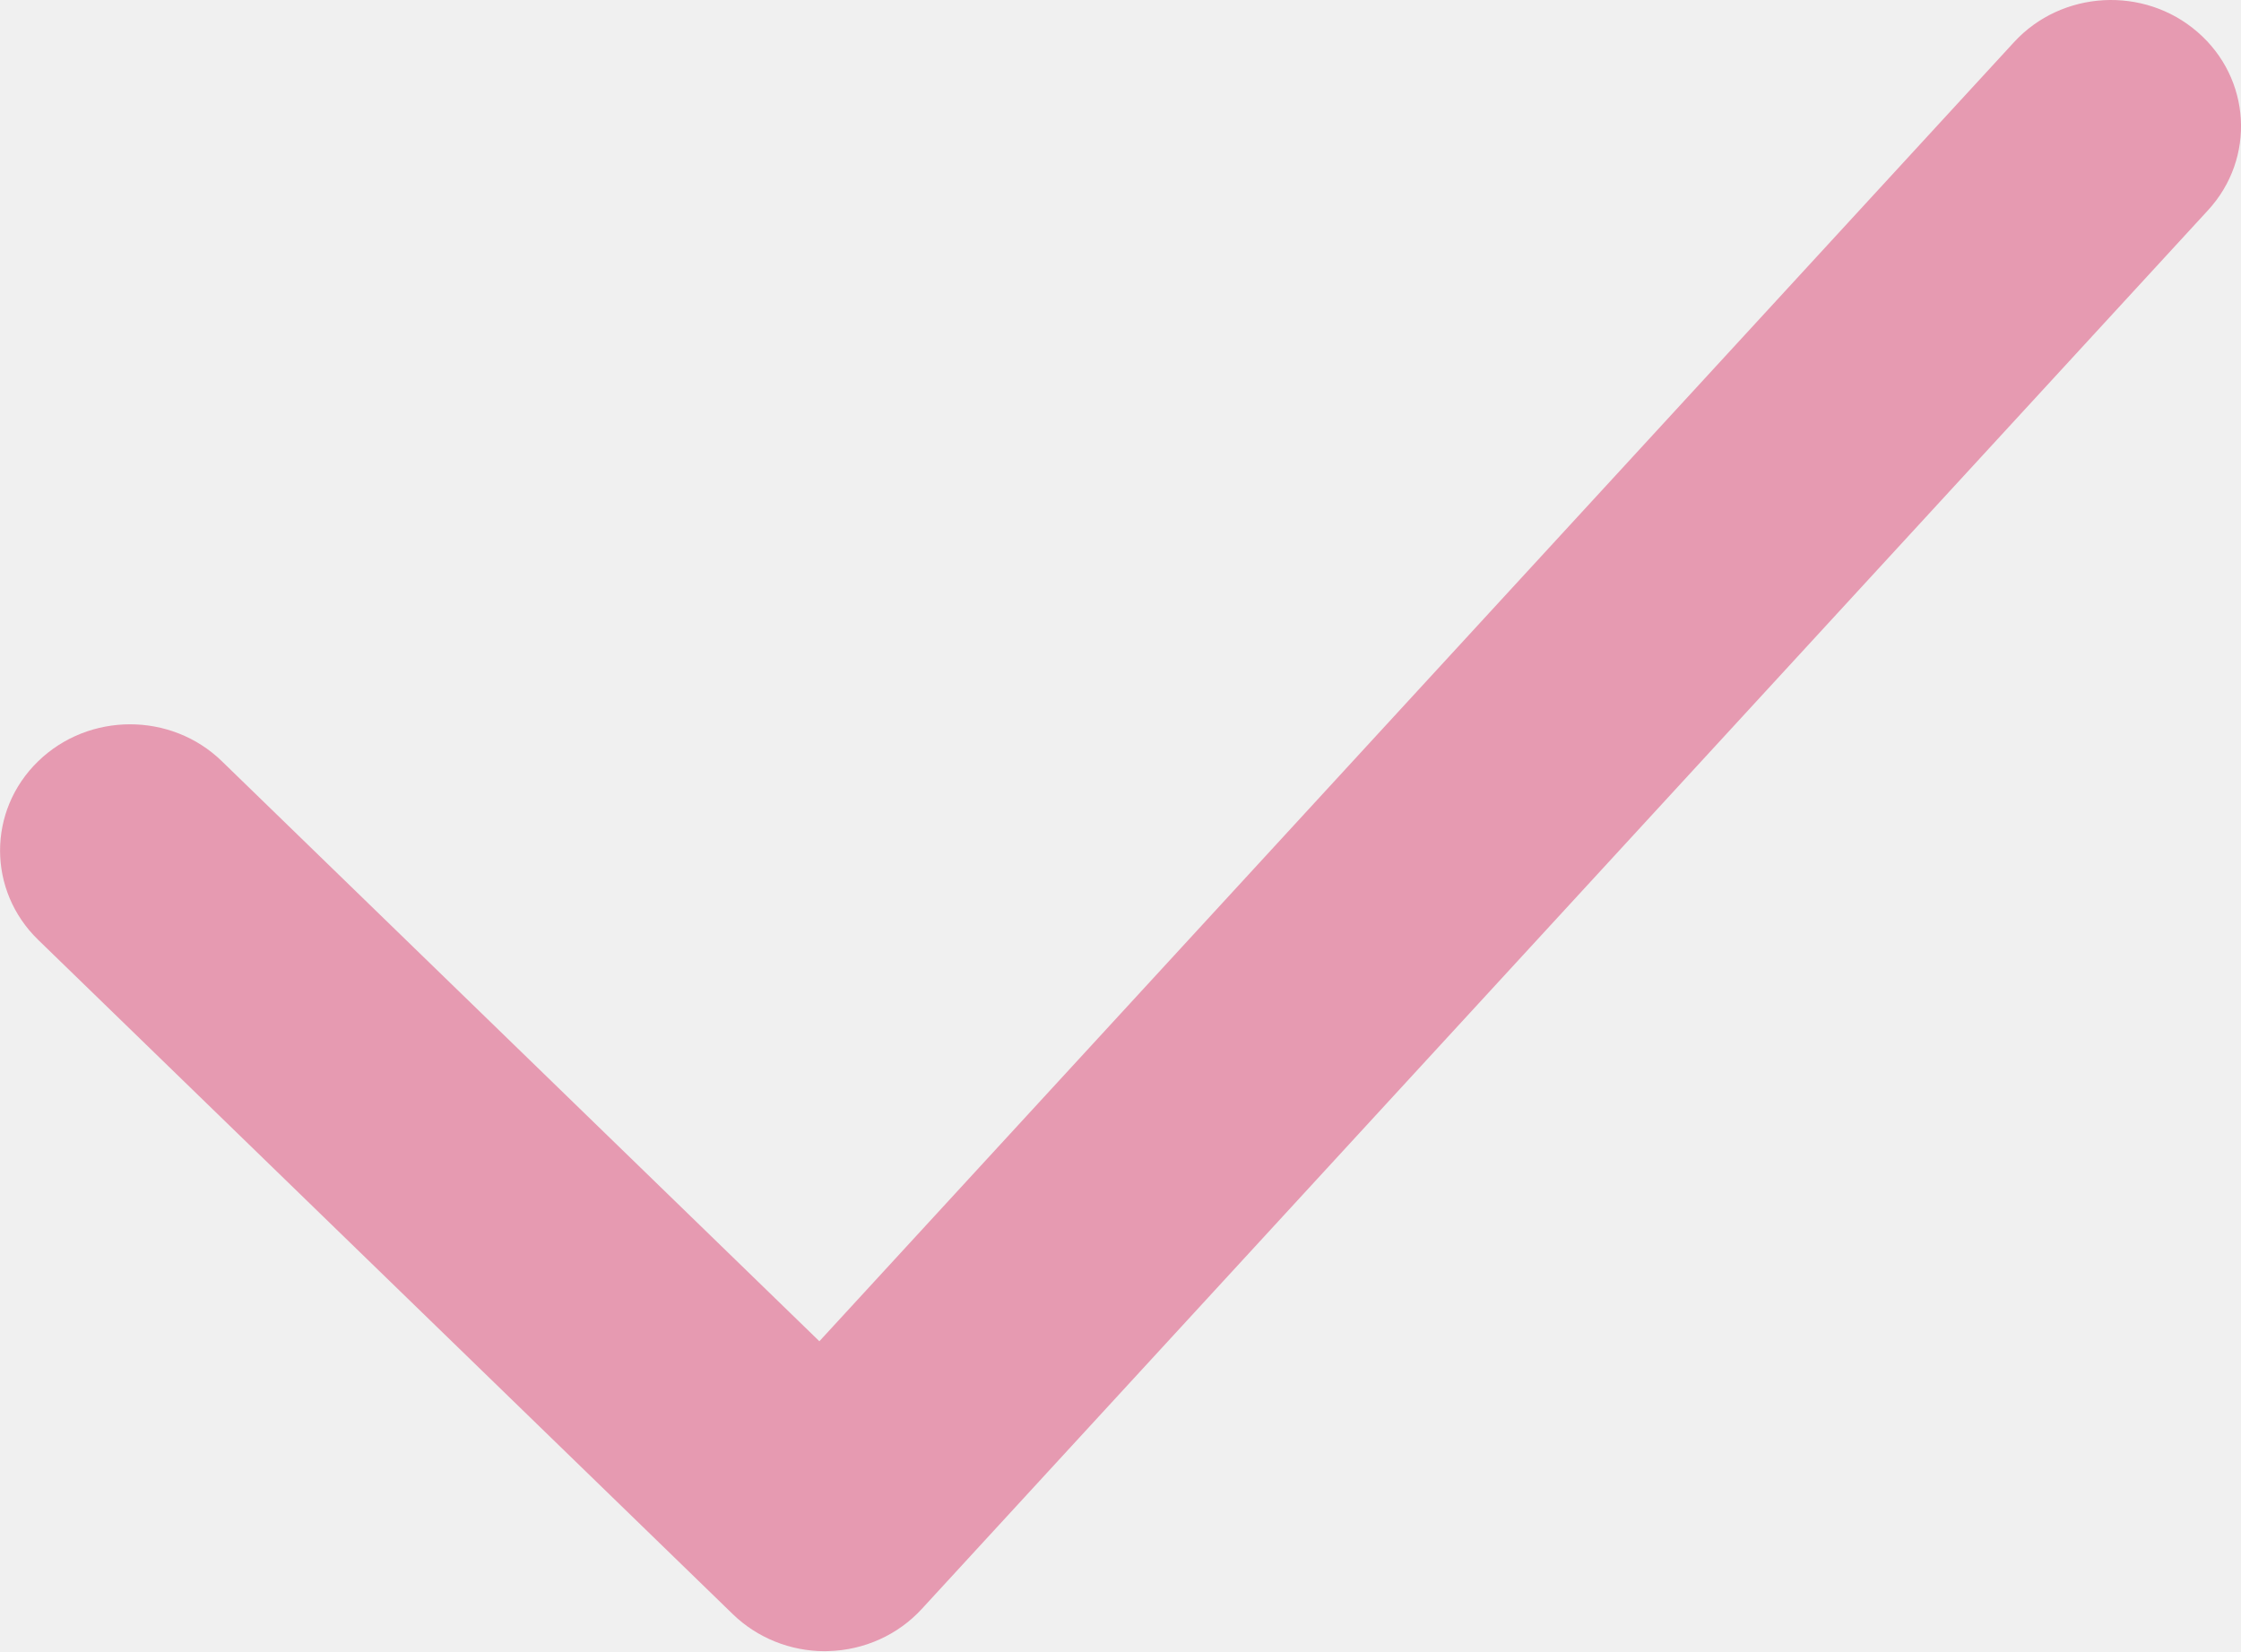
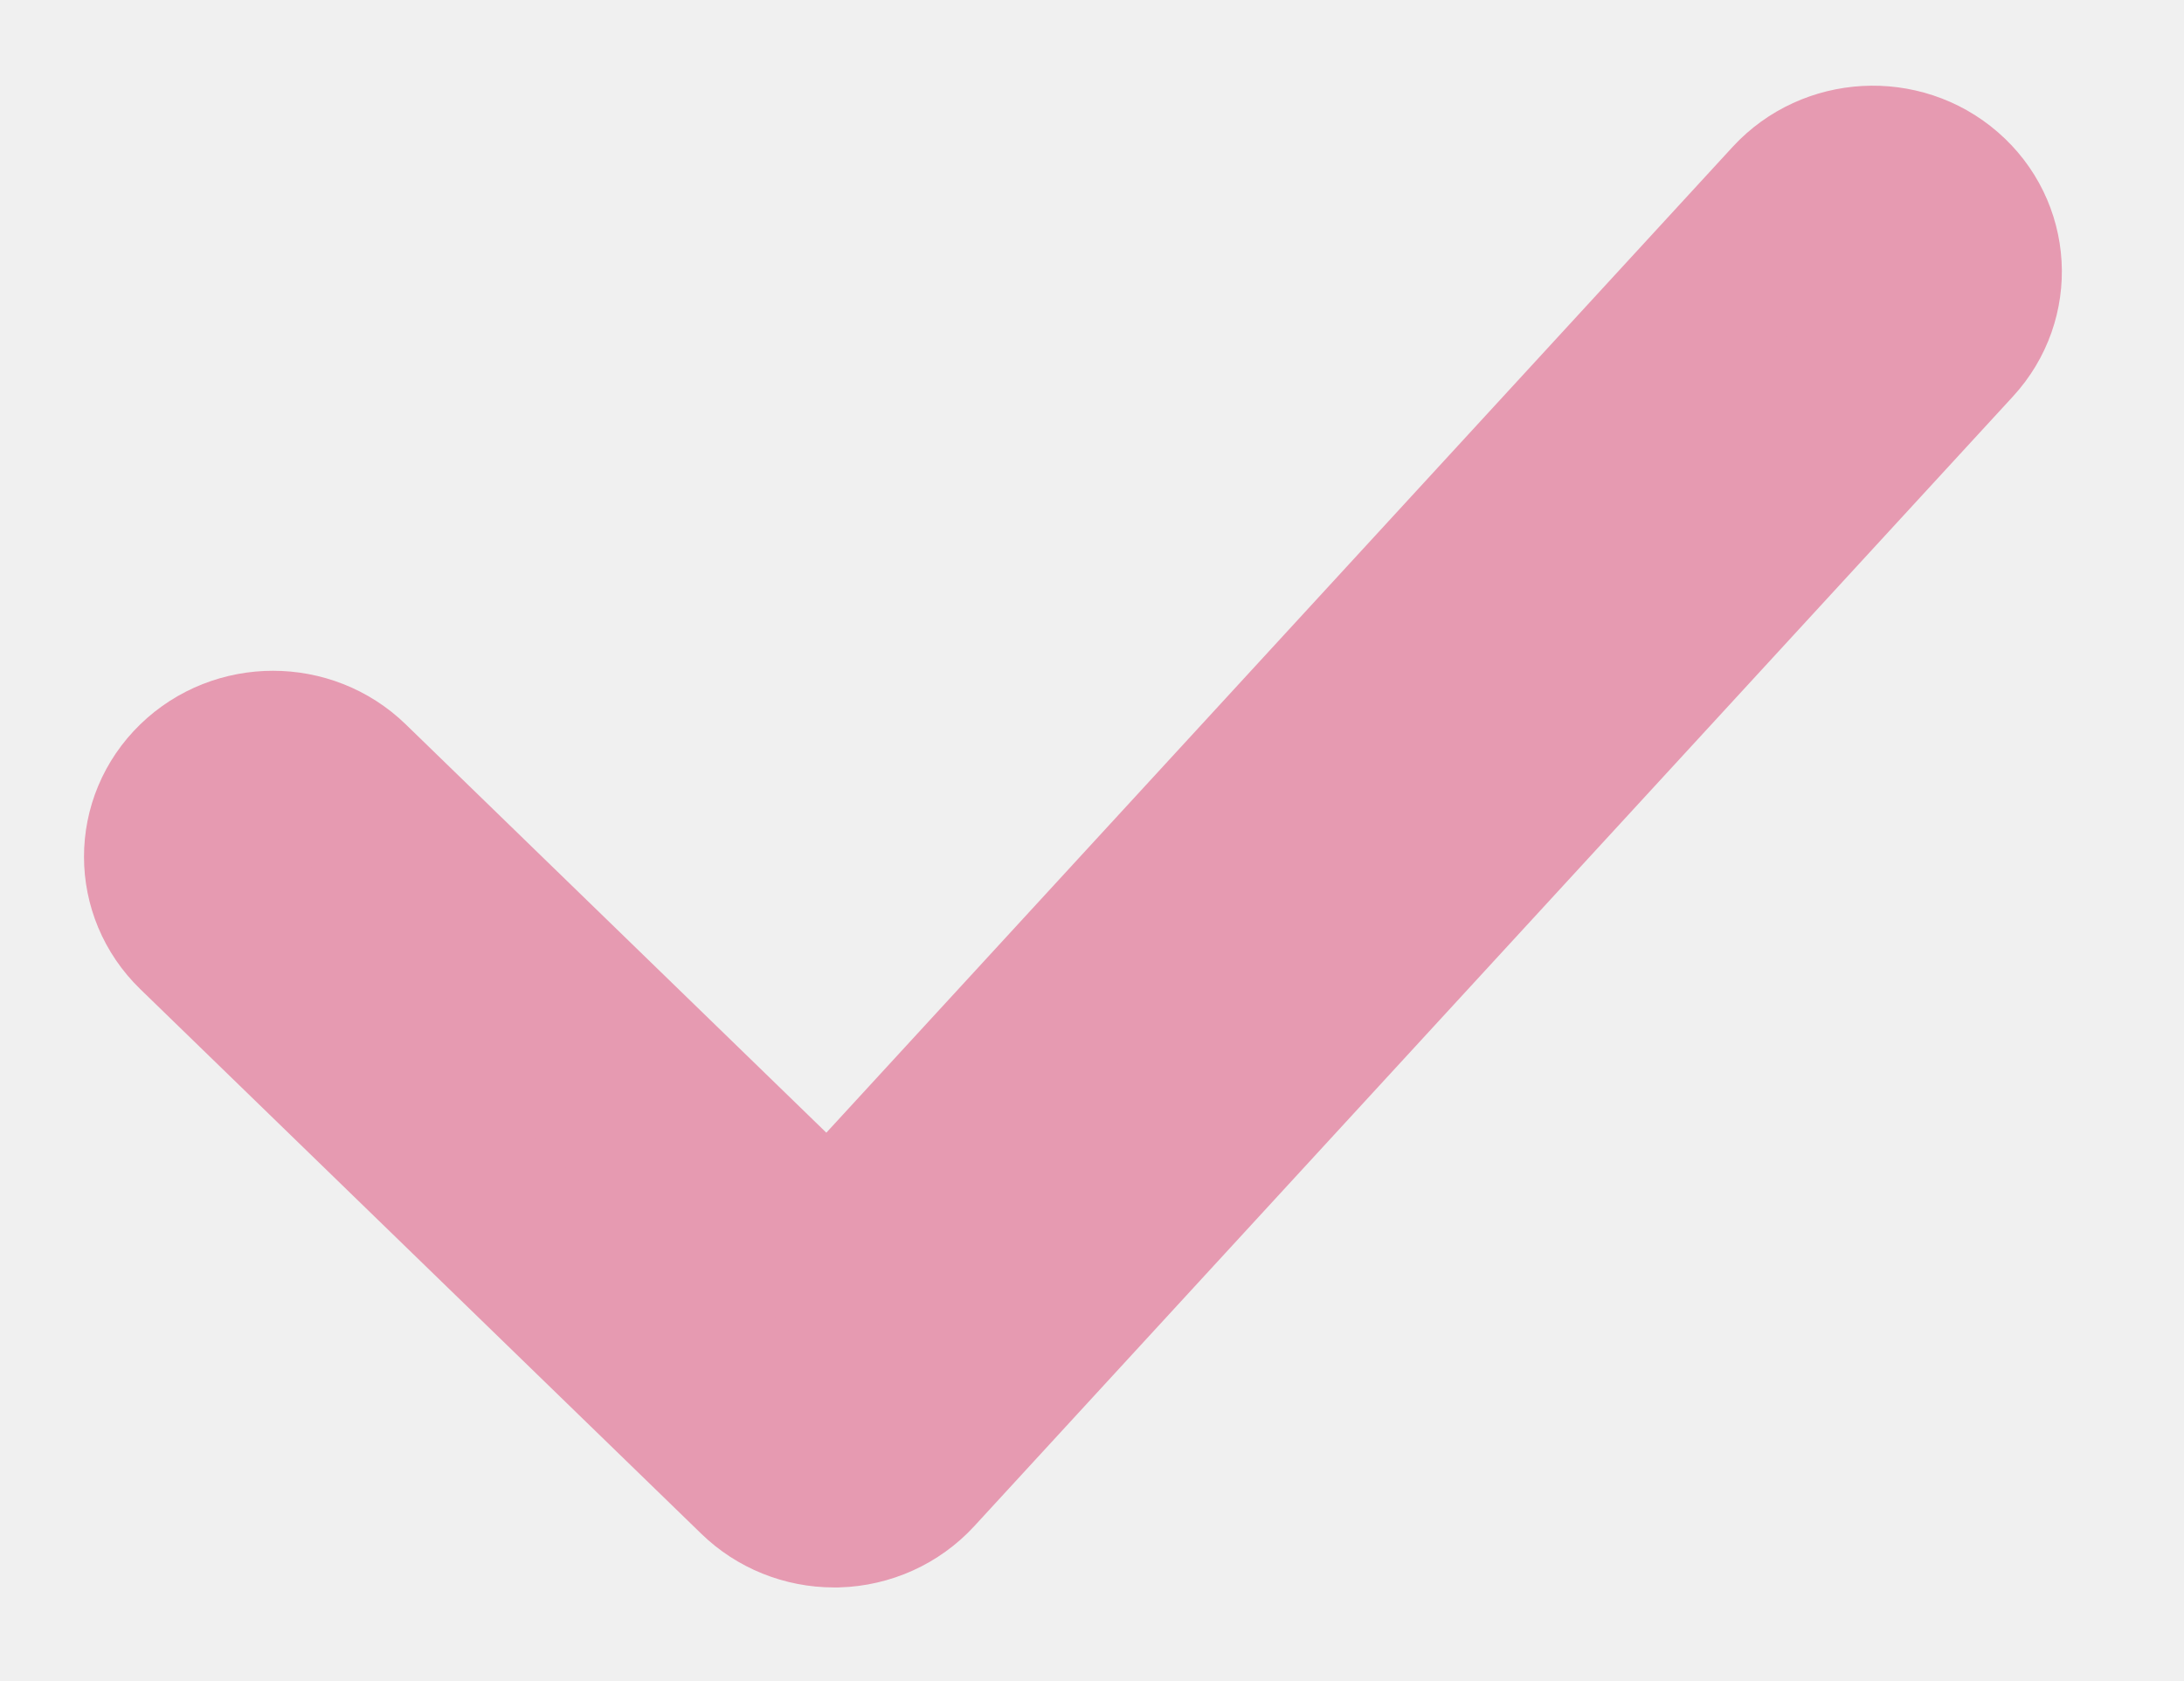
- <svg xmlns="http://www.w3.org/2000/svg" width="19" height="14" viewBox="0 0 19 14" fill="none">
-   <g clip-path="url(#clip0_157_6935)">
-     <path d="M6.993 14C6.701 14 6.42 13.887 6.213 13.686L0.323 7.968C-0.107 7.55 -0.107 6.873 0.323 6.455C0.753 6.037 1.452 6.036 1.882 6.455L6.947 11.372L17.076 0.357C17.481 -0.083 18.178 -0.122 18.632 0.272C19.086 0.665 19.126 1.342 18.72 1.783L7.815 13.642C7.613 13.862 7.327 13.991 7.024 13.999C7.013 13.999 7.003 14 6.993 14Z" fill="#E69AB1" />
-   </g>
-   <defs>
-     <clipPath id="clip0_157_6935">
-       <rect width="19" height="14" fill="white" />
-     </clipPath>
-   </defs>
+ <svg xmlns="http://www.w3.org/2000/svg" width="13" height="10" viewBox="0 0 13 10" fill="none">
+   <path d="M4.965 8.948C4.799 8.948 4.64 8.884 4.523 8.77L1.183 5.528C0.939 5.291 0.939 4.907 1.183 4.67C1.427 4.433 1.823 4.433 2.067 4.67L4.939 7.458L10.682 1.212C10.912 0.963 11.307 0.941 11.564 1.164C11.822 1.387 11.844 1.771 11.614 2.021L5.431 8.745C5.316 8.87 5.154 8.943 4.982 8.948C4.976 8.948 4.971 8.948 4.965 8.948Z" fill="#E69AB1" stroke="#E69AB1" />
</svg>
